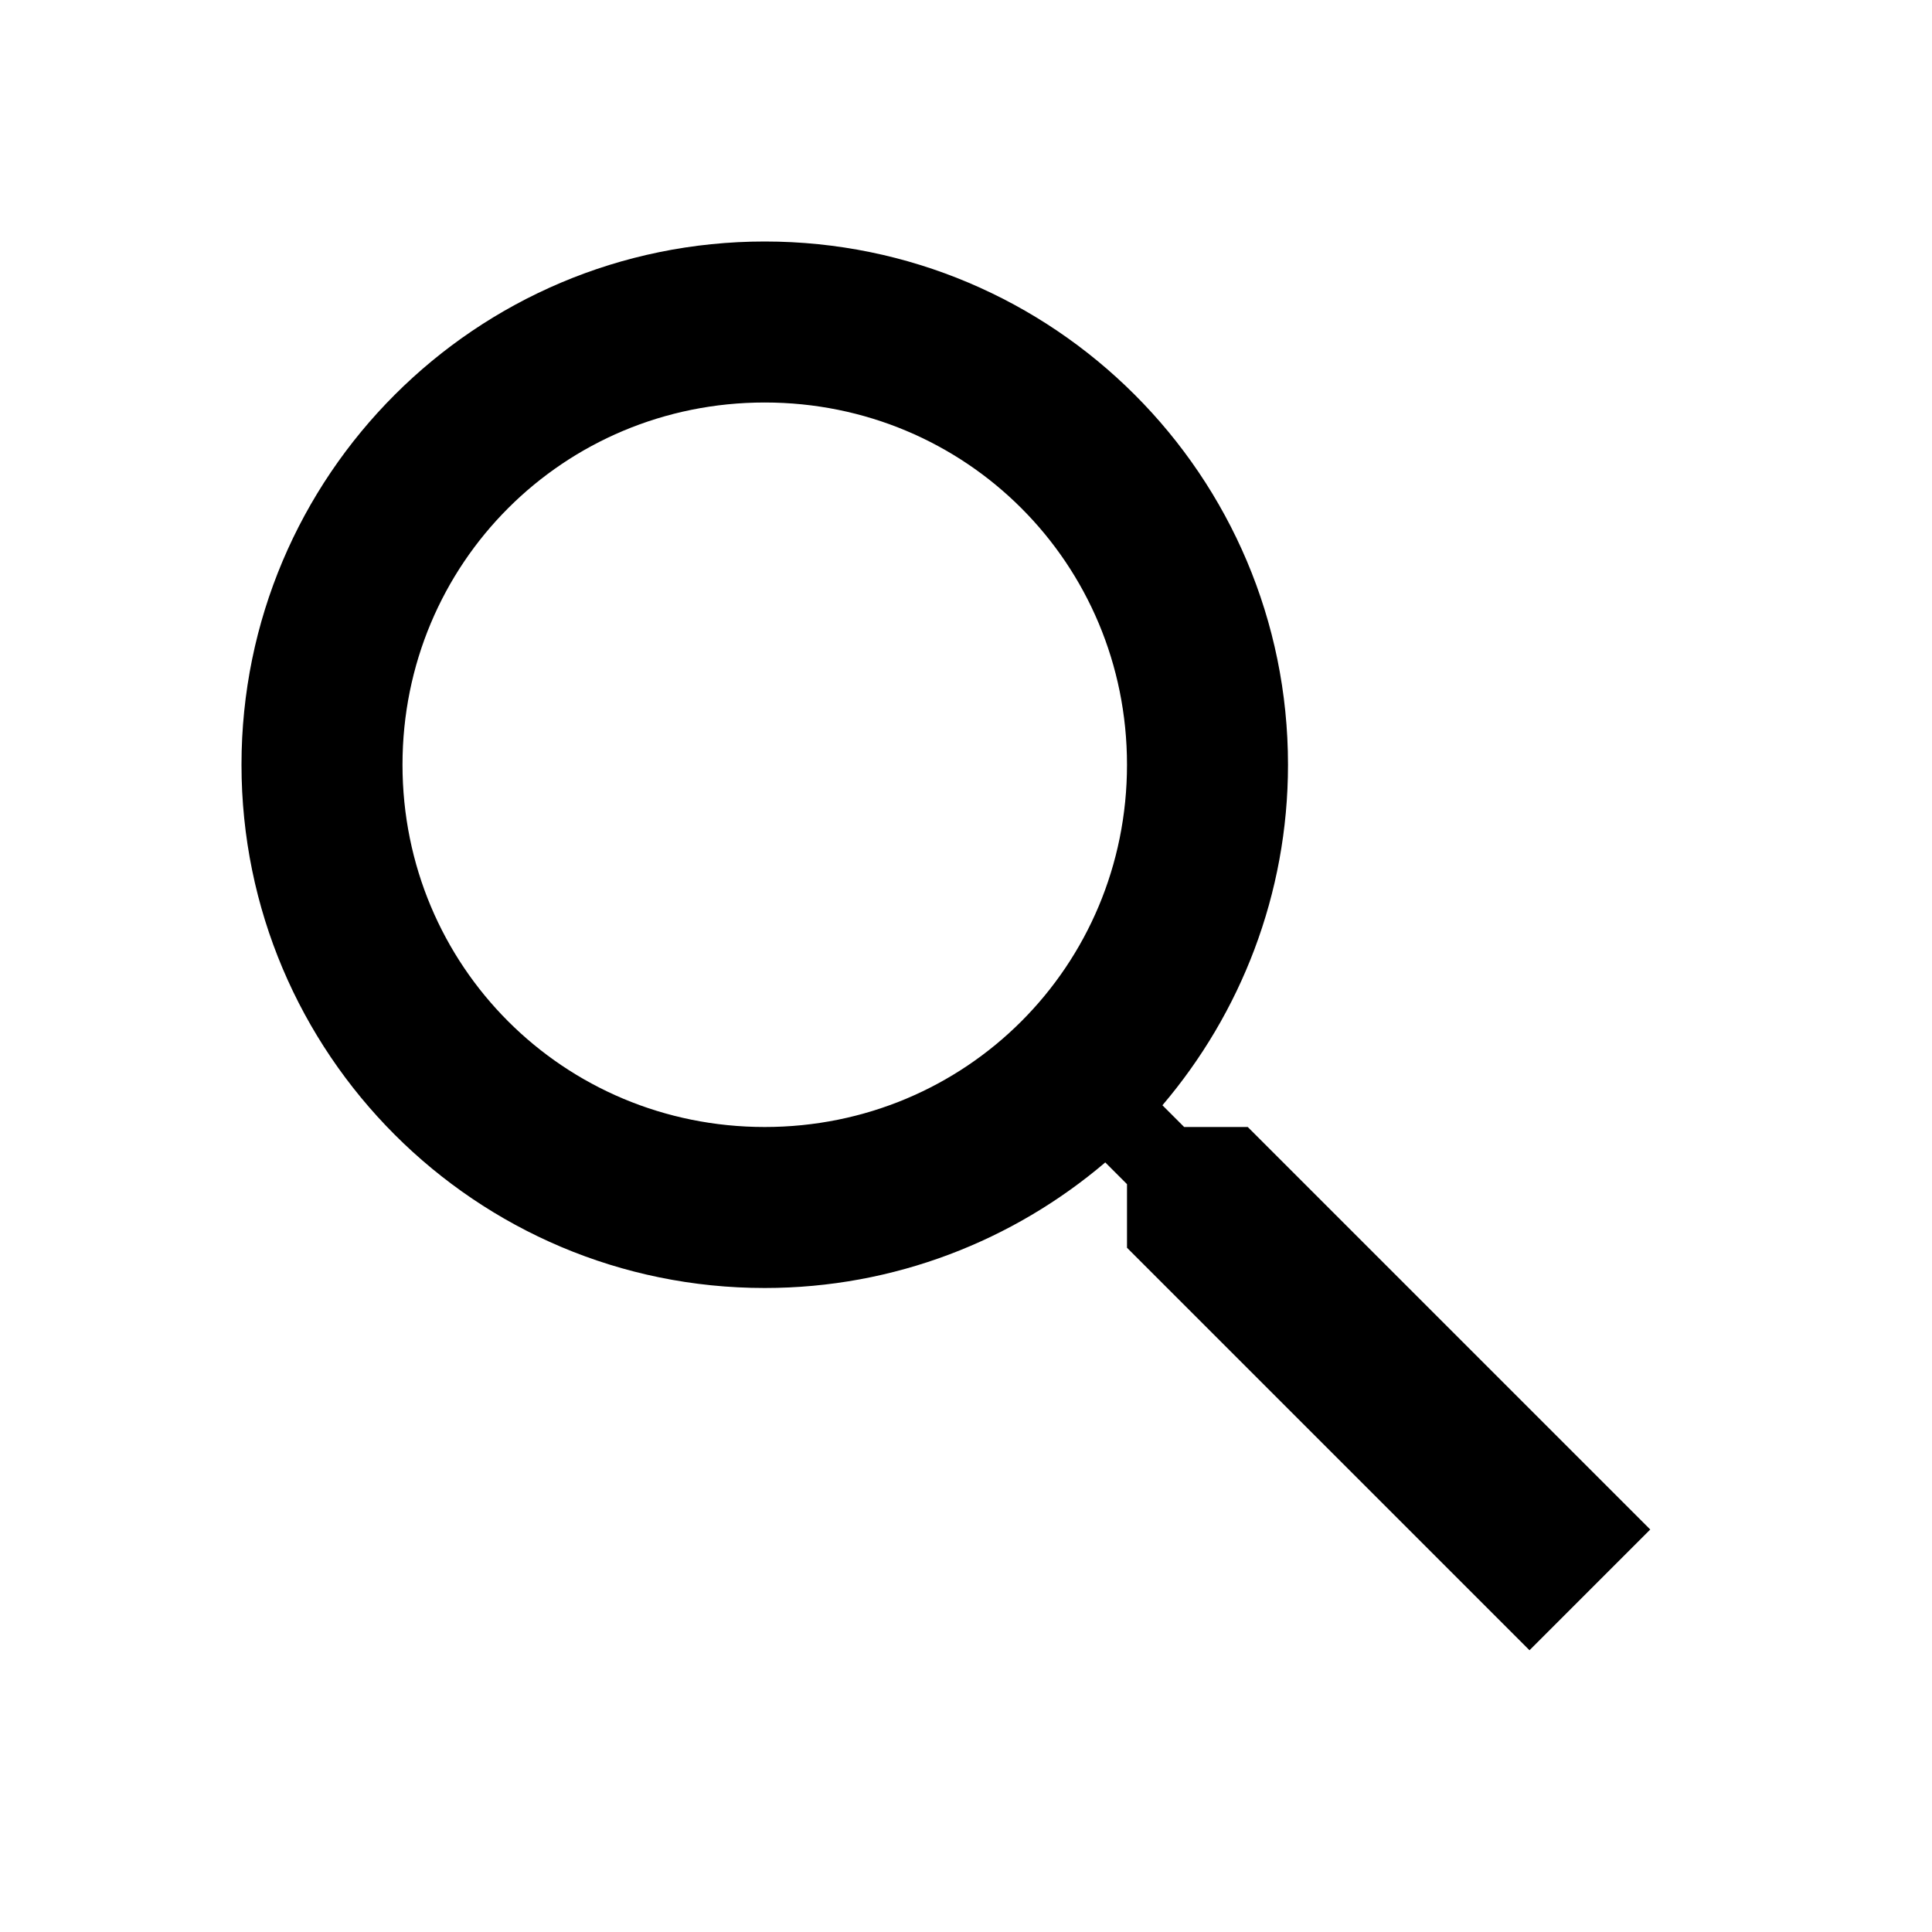
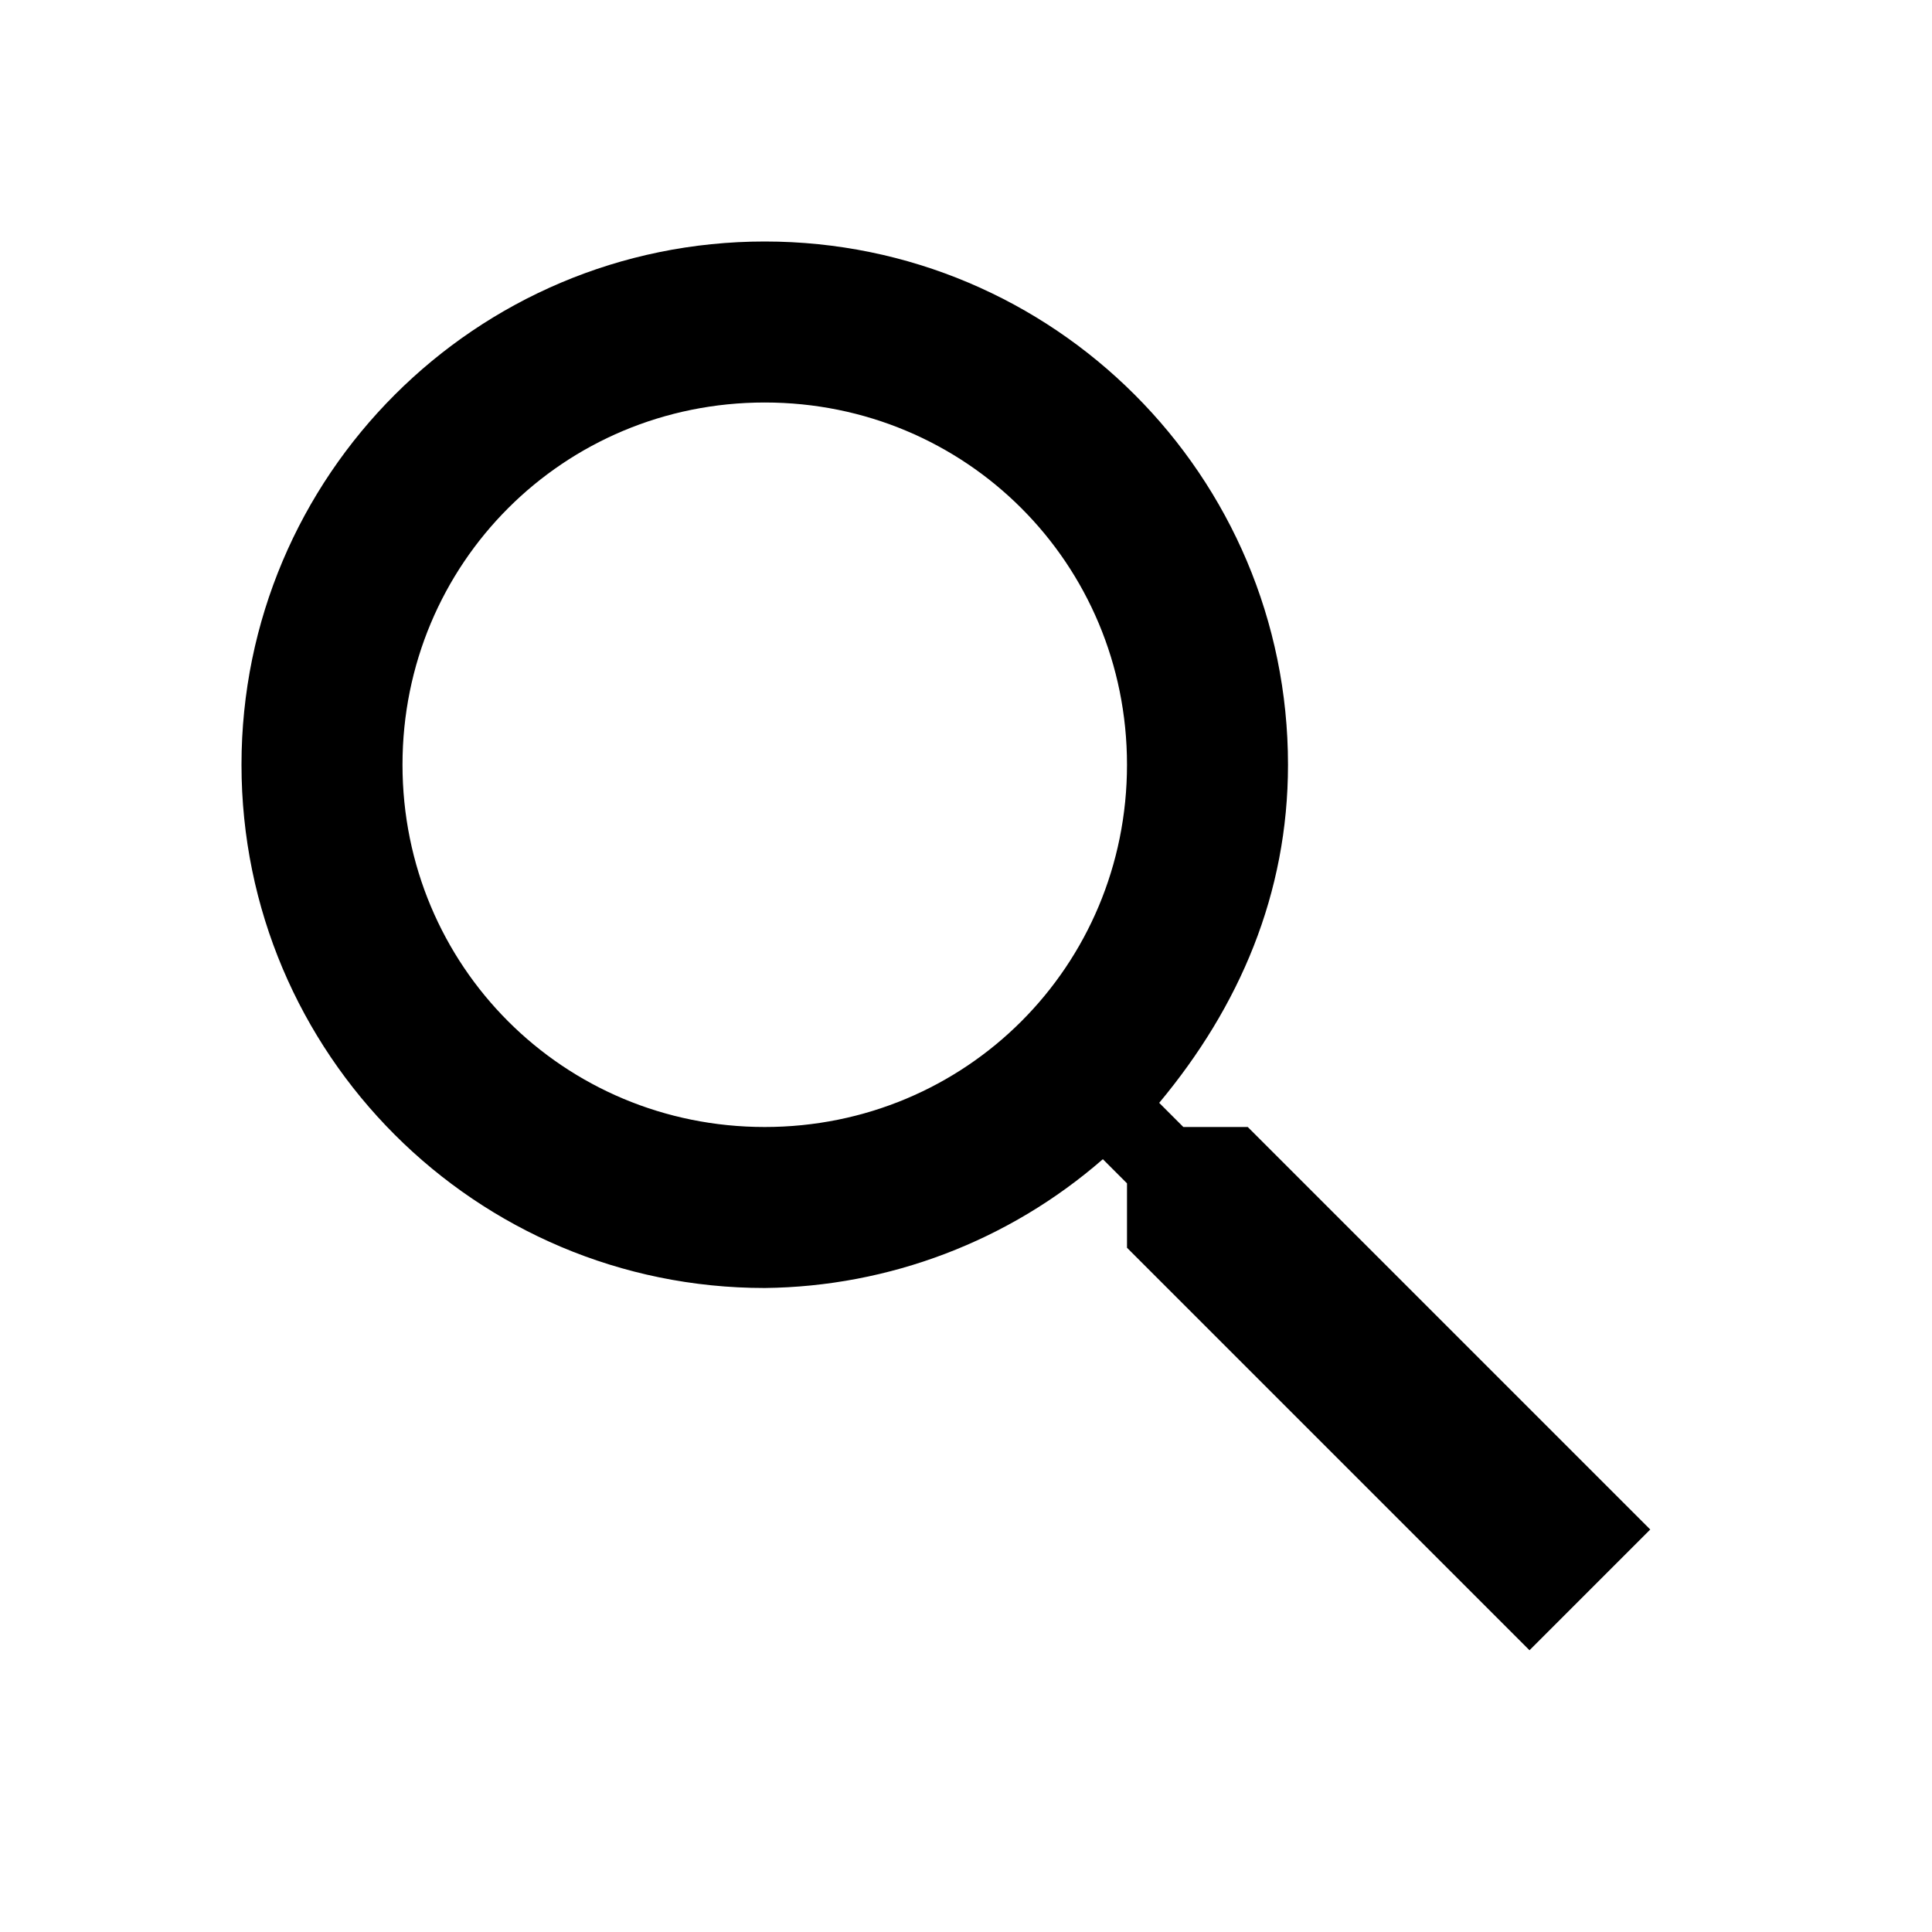
- <svg xmlns="http://www.w3.org/2000/svg" viewBox="0 0 24 24" fill="currentColor">
-   <path d="M9.5,3A6.5,6.5 0 0,1 16,9.5C16,11.11 15.41,12.59 14.44,13.73L14.71,14H15.5L20.5,19L19,20.5L14,15.5V14.71L13.73,14.44C12.59,15.41 11.11,16 9.5,16A6.5,6.5 0 0,1 3,9.5A6.5,6.5 0 0,1 9.5,3M9.5,5C7,5 5,7 5,9.5C5,12 7,14 9.5,14C12,14 14,12 14,9.5C14,7 12,5 9.5,5Z" />
+ <svg xmlns="http://www.w3.org/2000/svg" fill="currentColor" viewBox="0 0 240 240">
+   <path d="M95 30A65 65 0 01 160 95c0 16-6 30-16 42l3 3h8l50 50-15 15-50-50v-8l-3-3A65 65 0 01 95 160 65 65 0 01 30 95 65 65 0 01 95 30m0 20C70 50 50 70 50 95S70 140 95 140 140 120 140 95 120 50 95 50Z" />
</svg>
